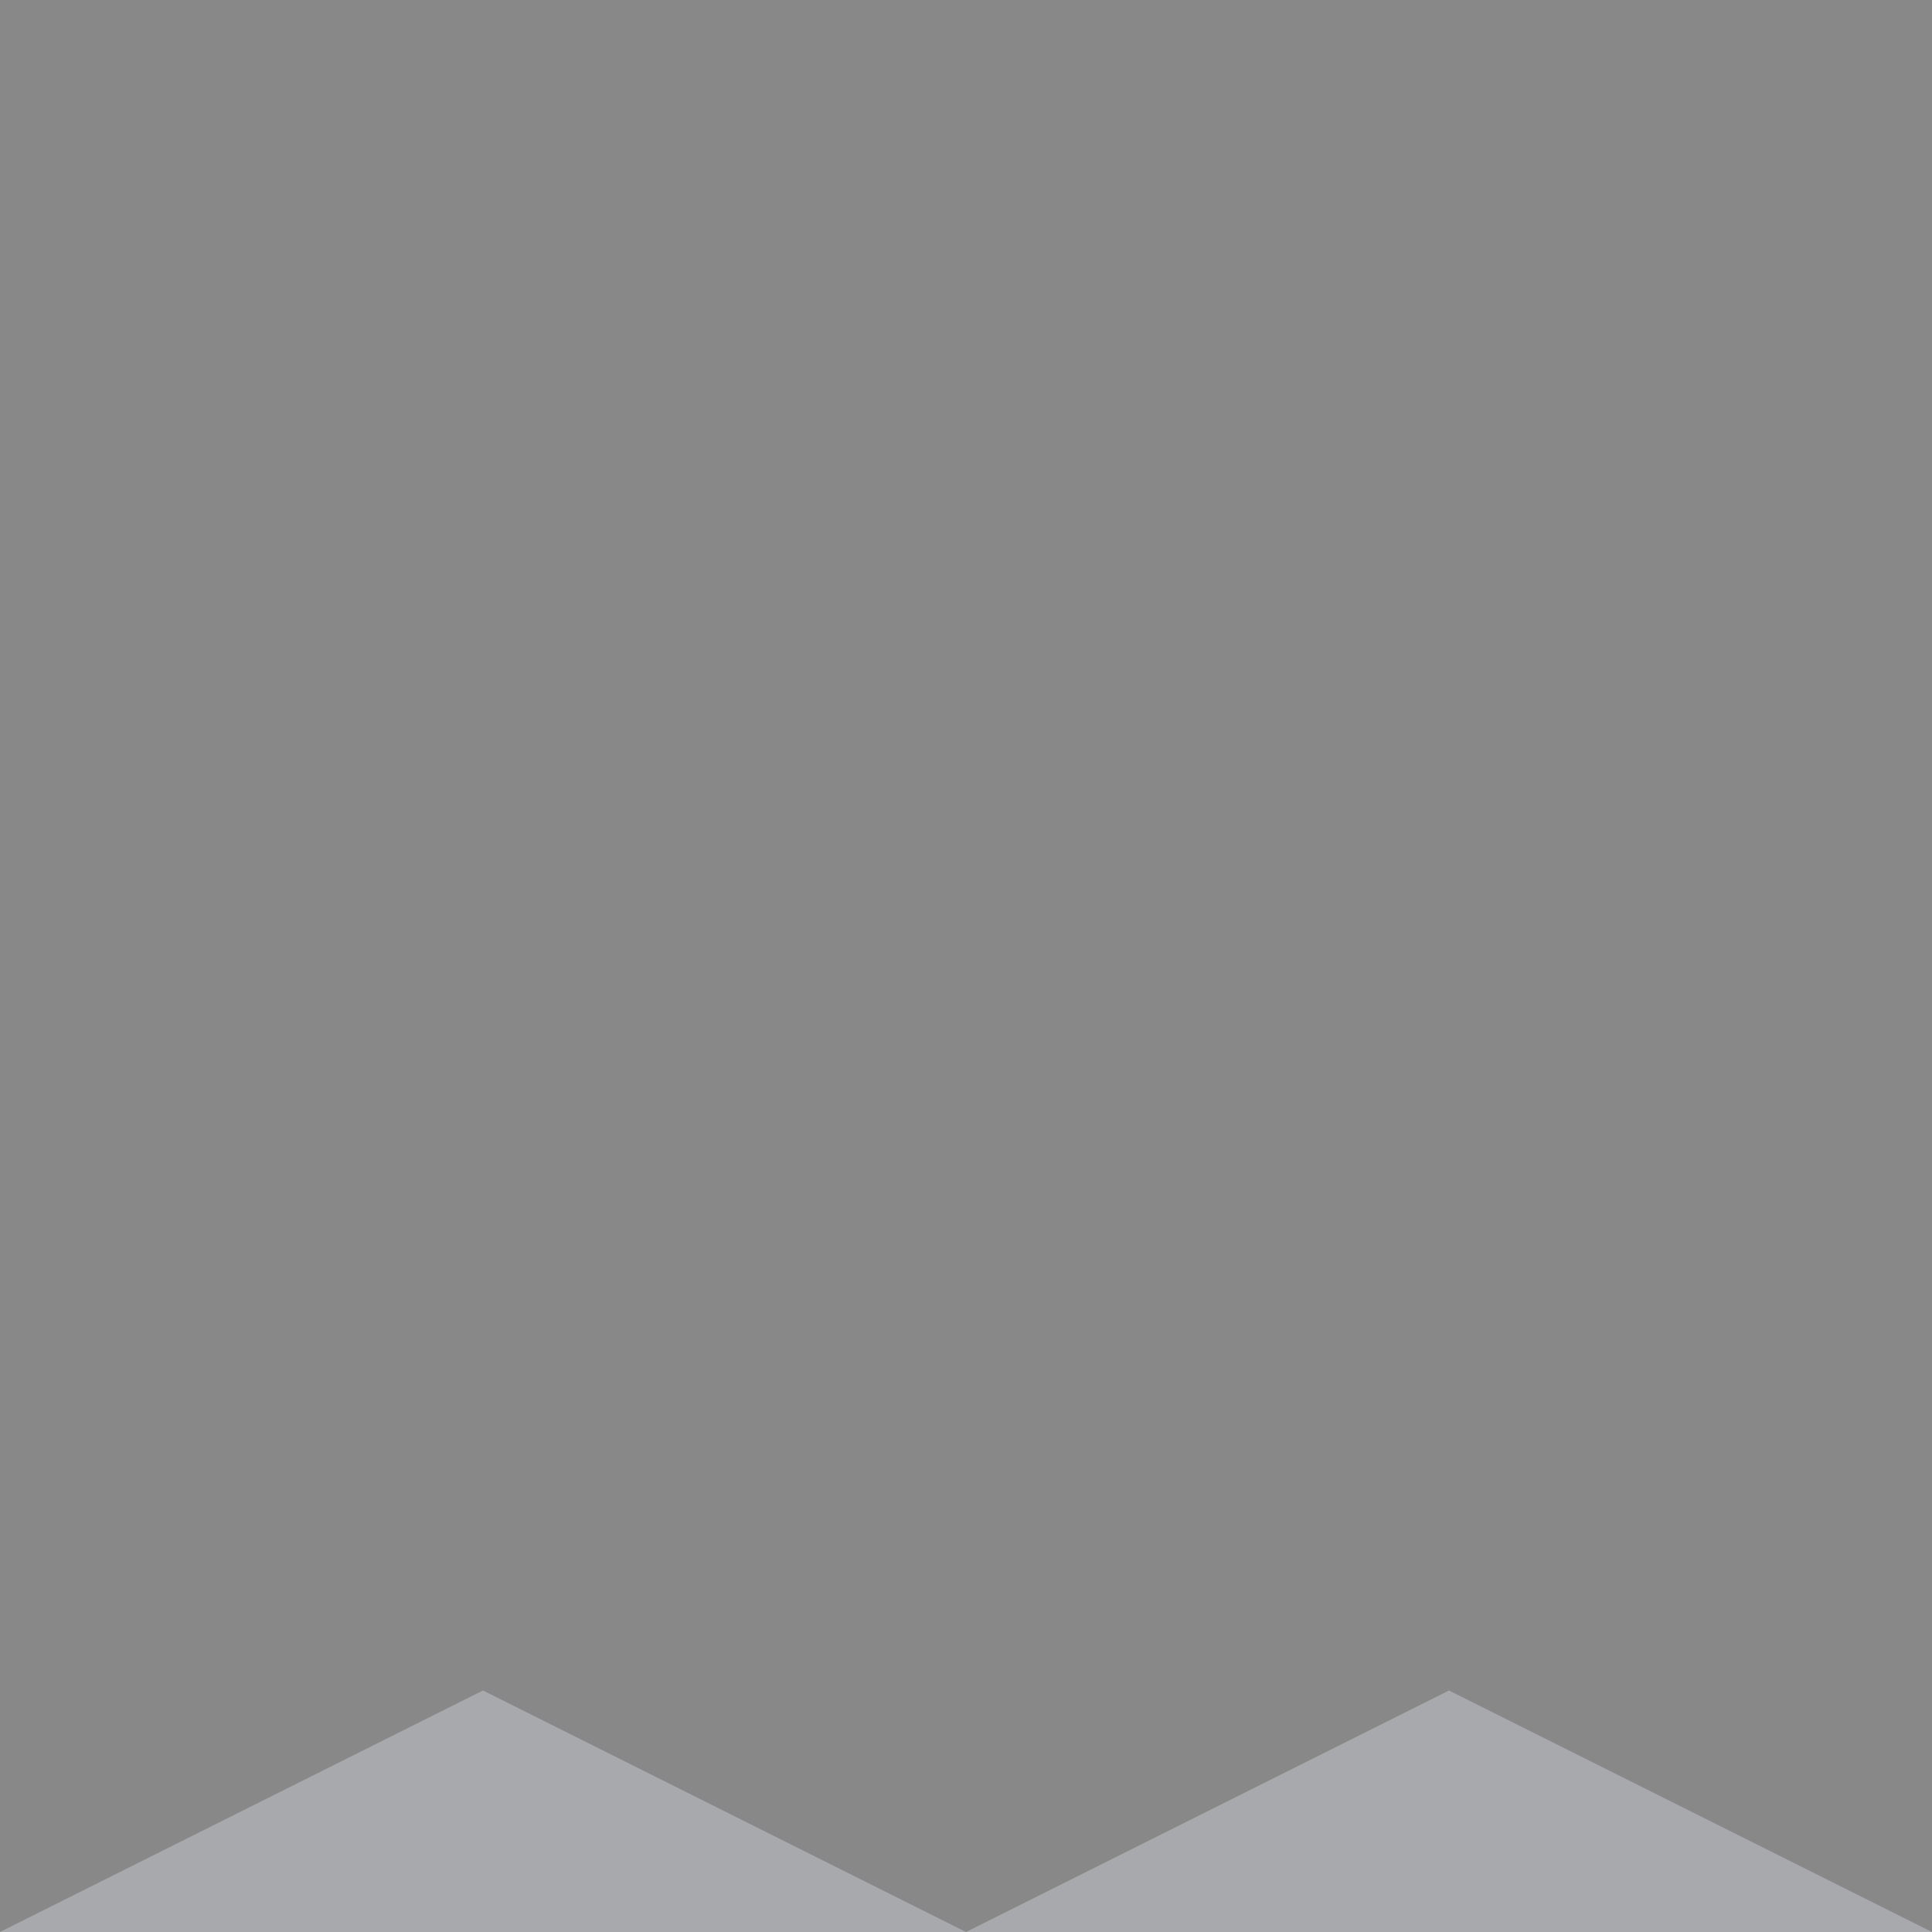
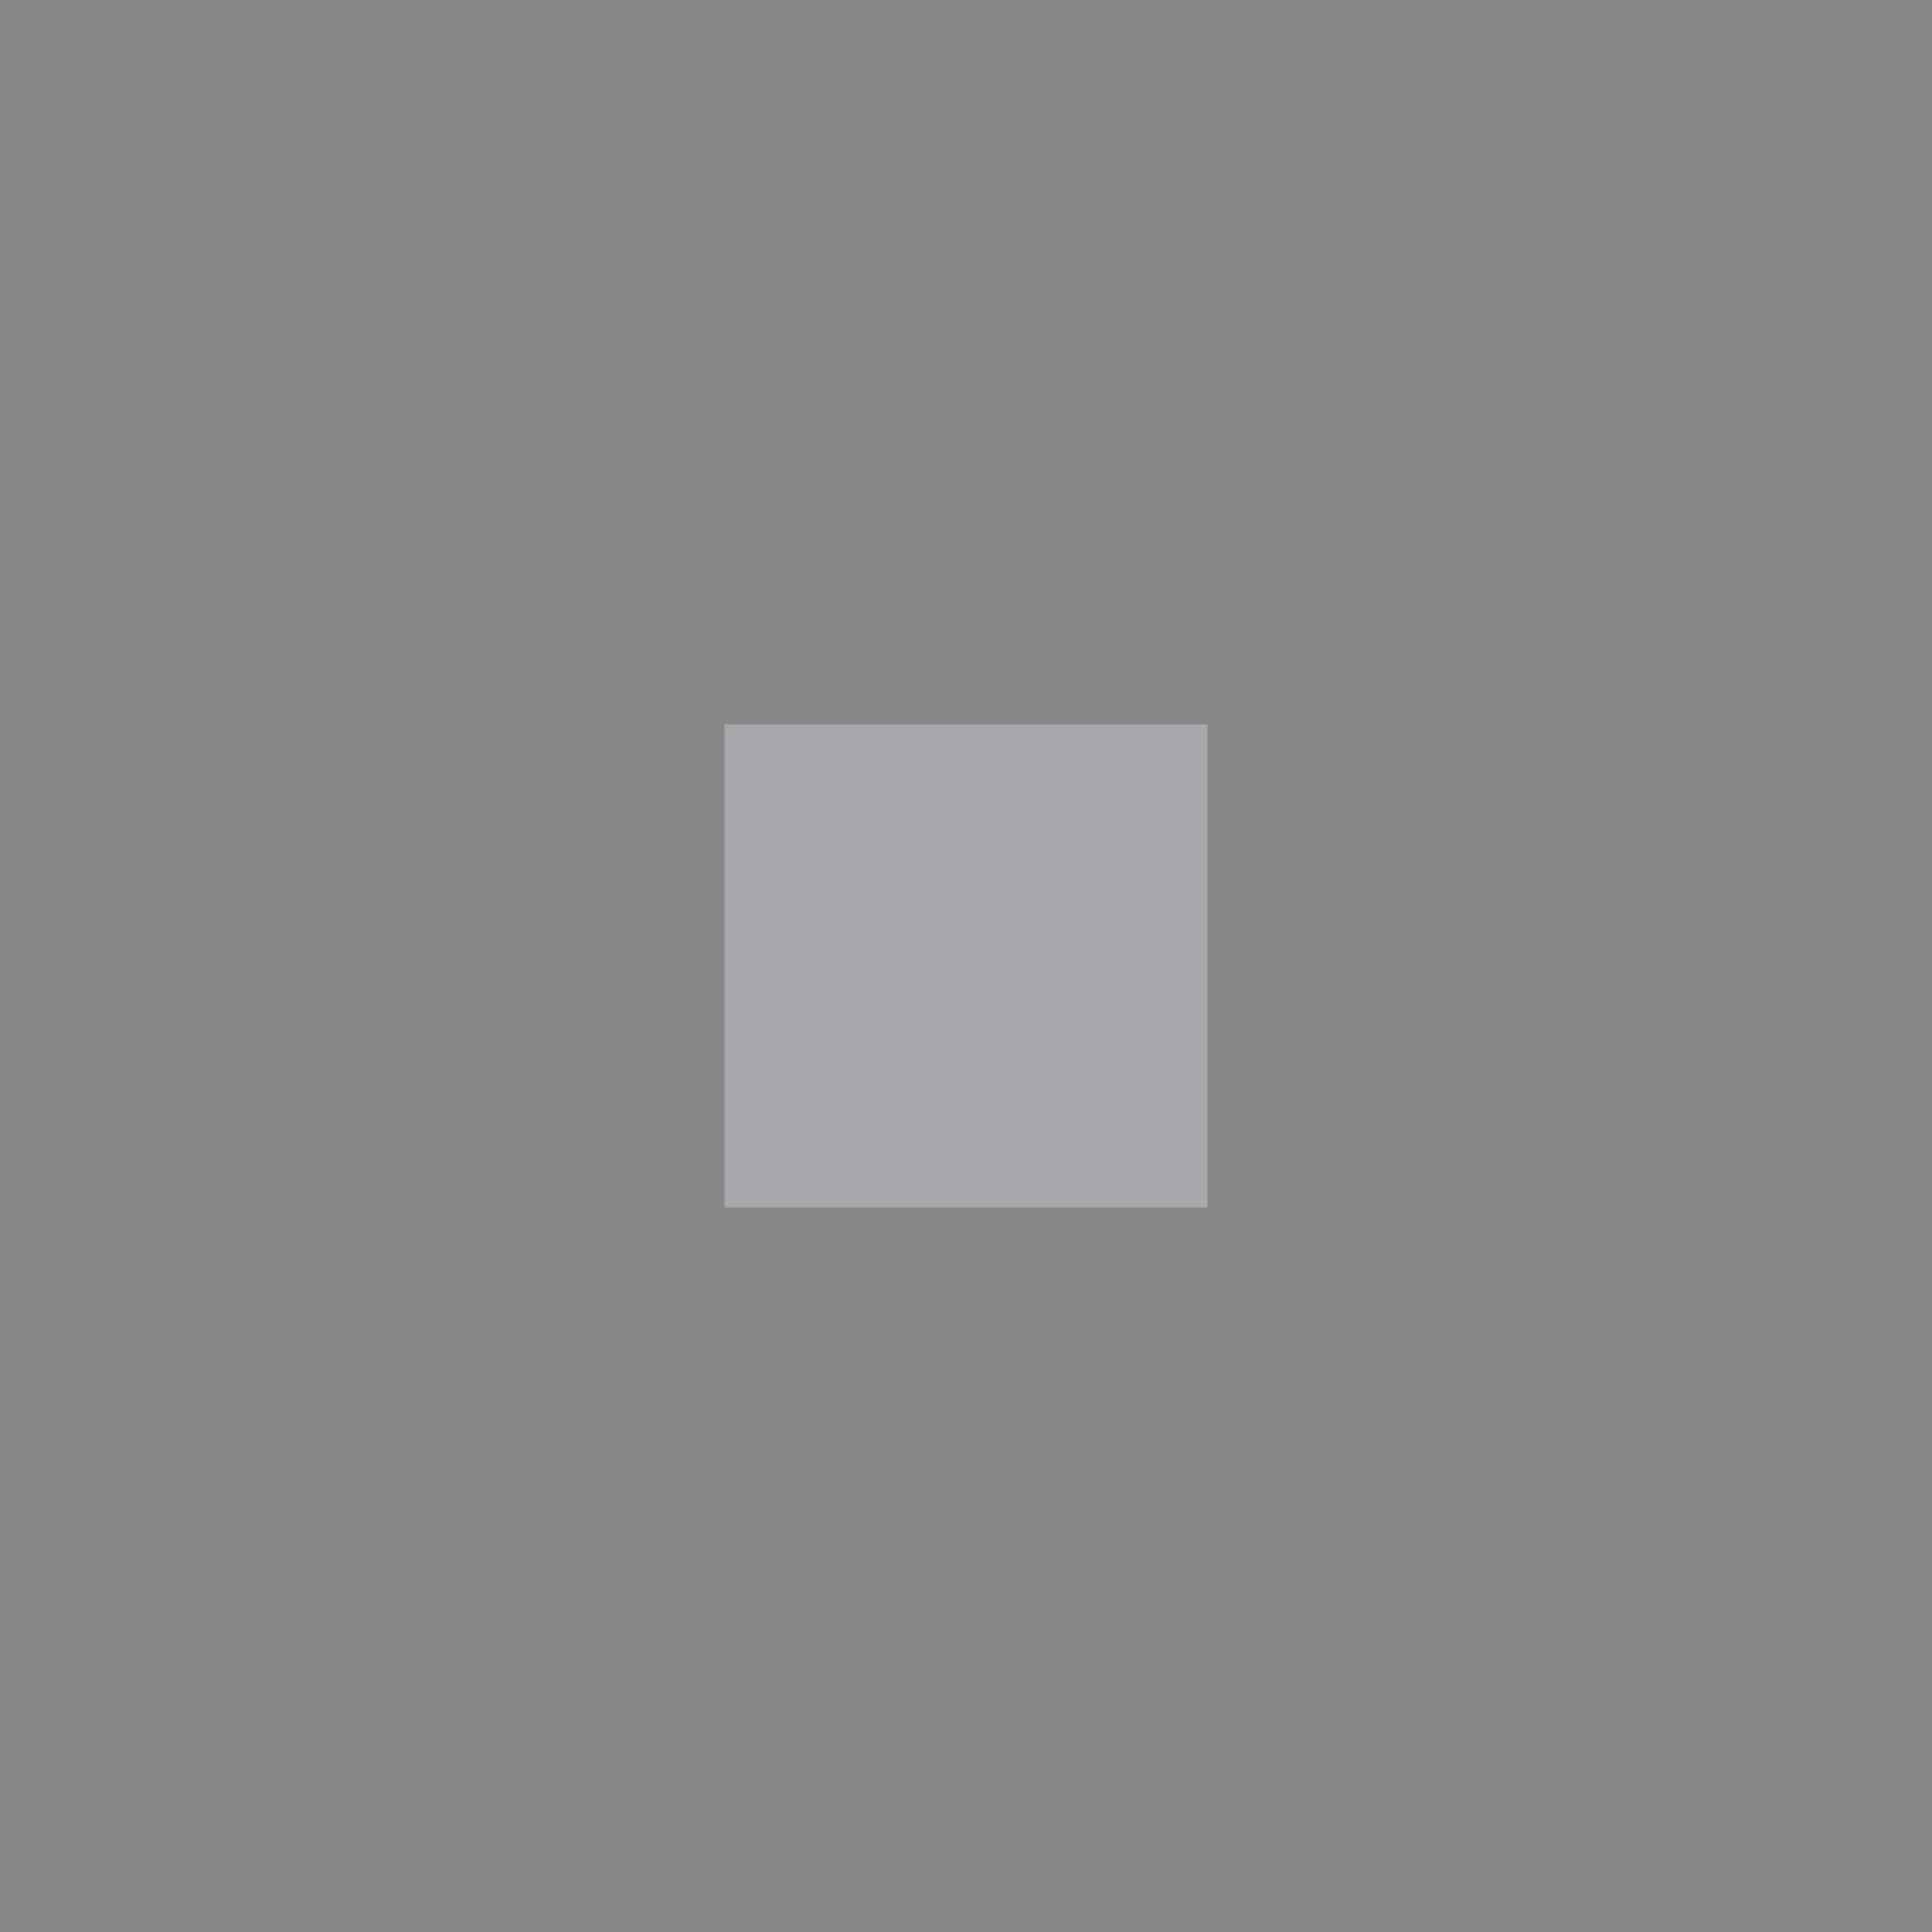
- <svg xmlns="http://www.w3.org/2000/svg" version="1.1" id="layer1" x="0px" y="0px" viewBox="0 0 100 100" enable-background="new 0 0 100 100" xml:space="preserve">
-   <g>
+ <svg xmlns="http://www.w3.org/2000/svg" version="1.1" id="layer1" x="0px" y="0px" width="100px" height="100px" viewBox="0 0 100 100" enable-background="new 0 0 100 100" xml:space="preserve">
+   <g id="layer1_1_">
    <rect class="color1" fill="#888888" width="100" height="100" />
-     <polygon class="color0" fill="#A7A9AC" points="0,100 25,87.5 50,100  " />
-     <polygon class="color0" fill="#A7A9AC" points="50,100 75,87.5 100,100  " />
+     <rect class="color0" x="37.5" y="37.5" fill="#A7A9AC" width="25" height="25" />
  </g>
</svg>
